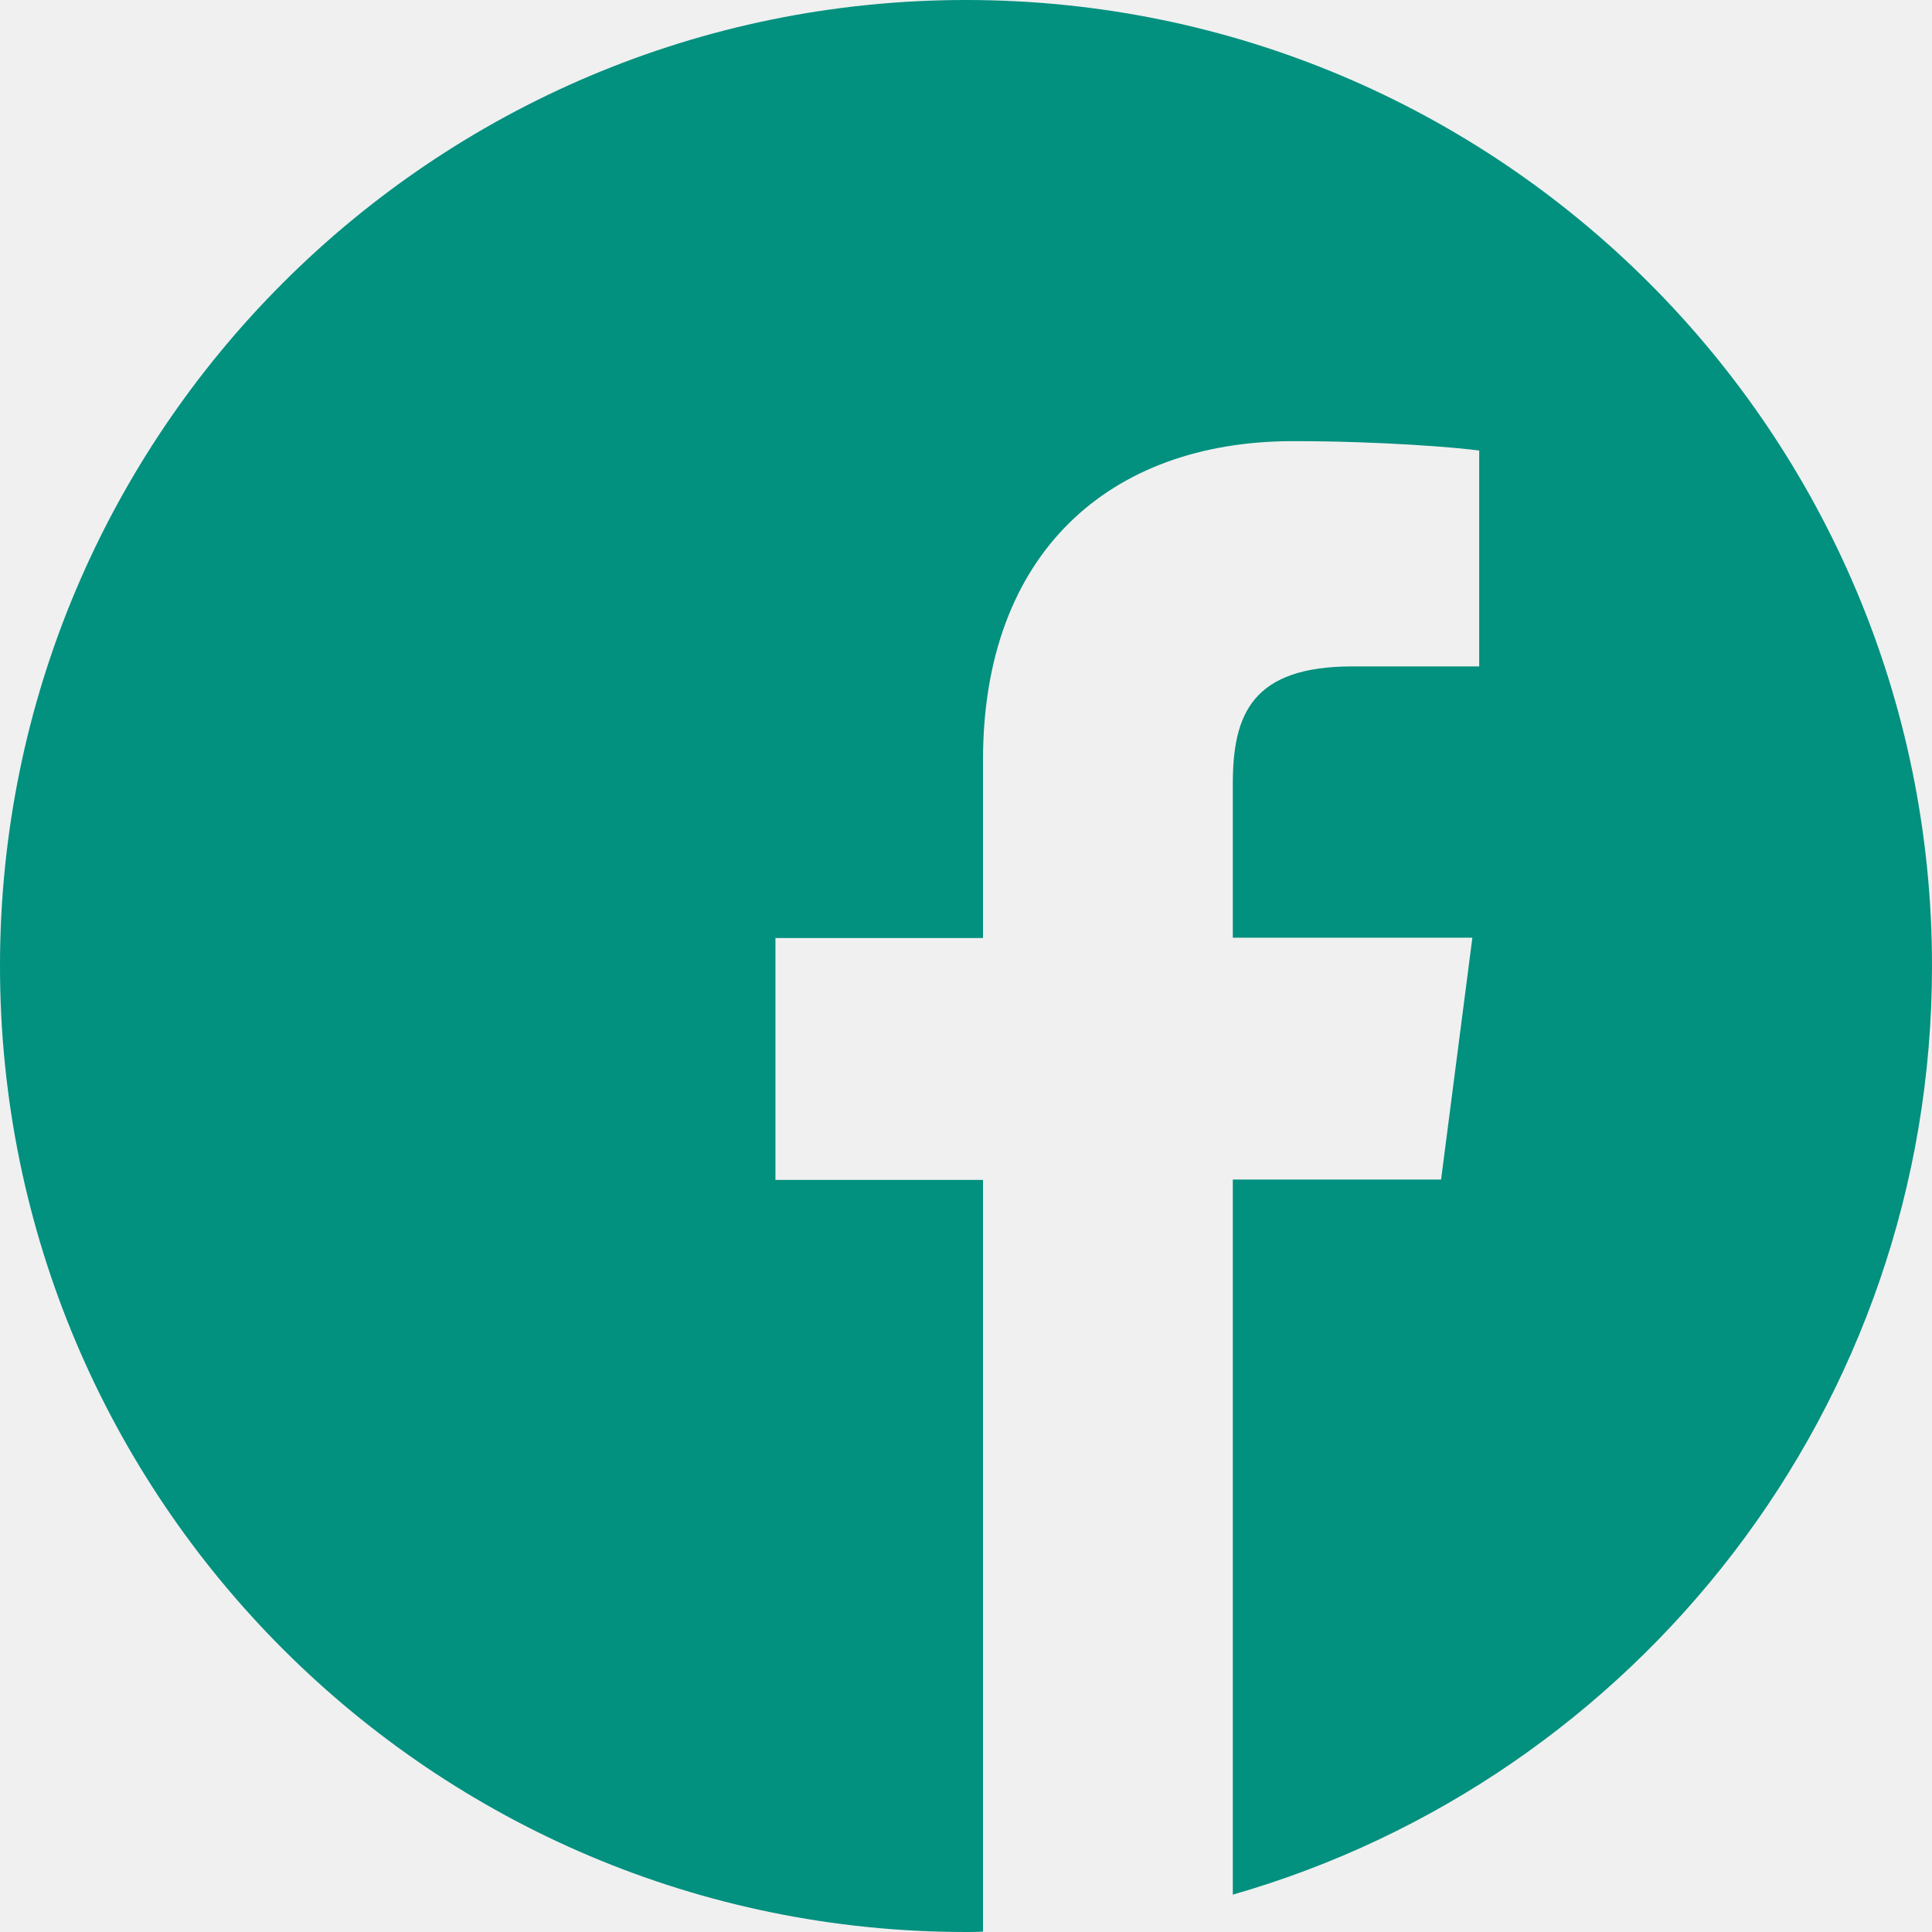
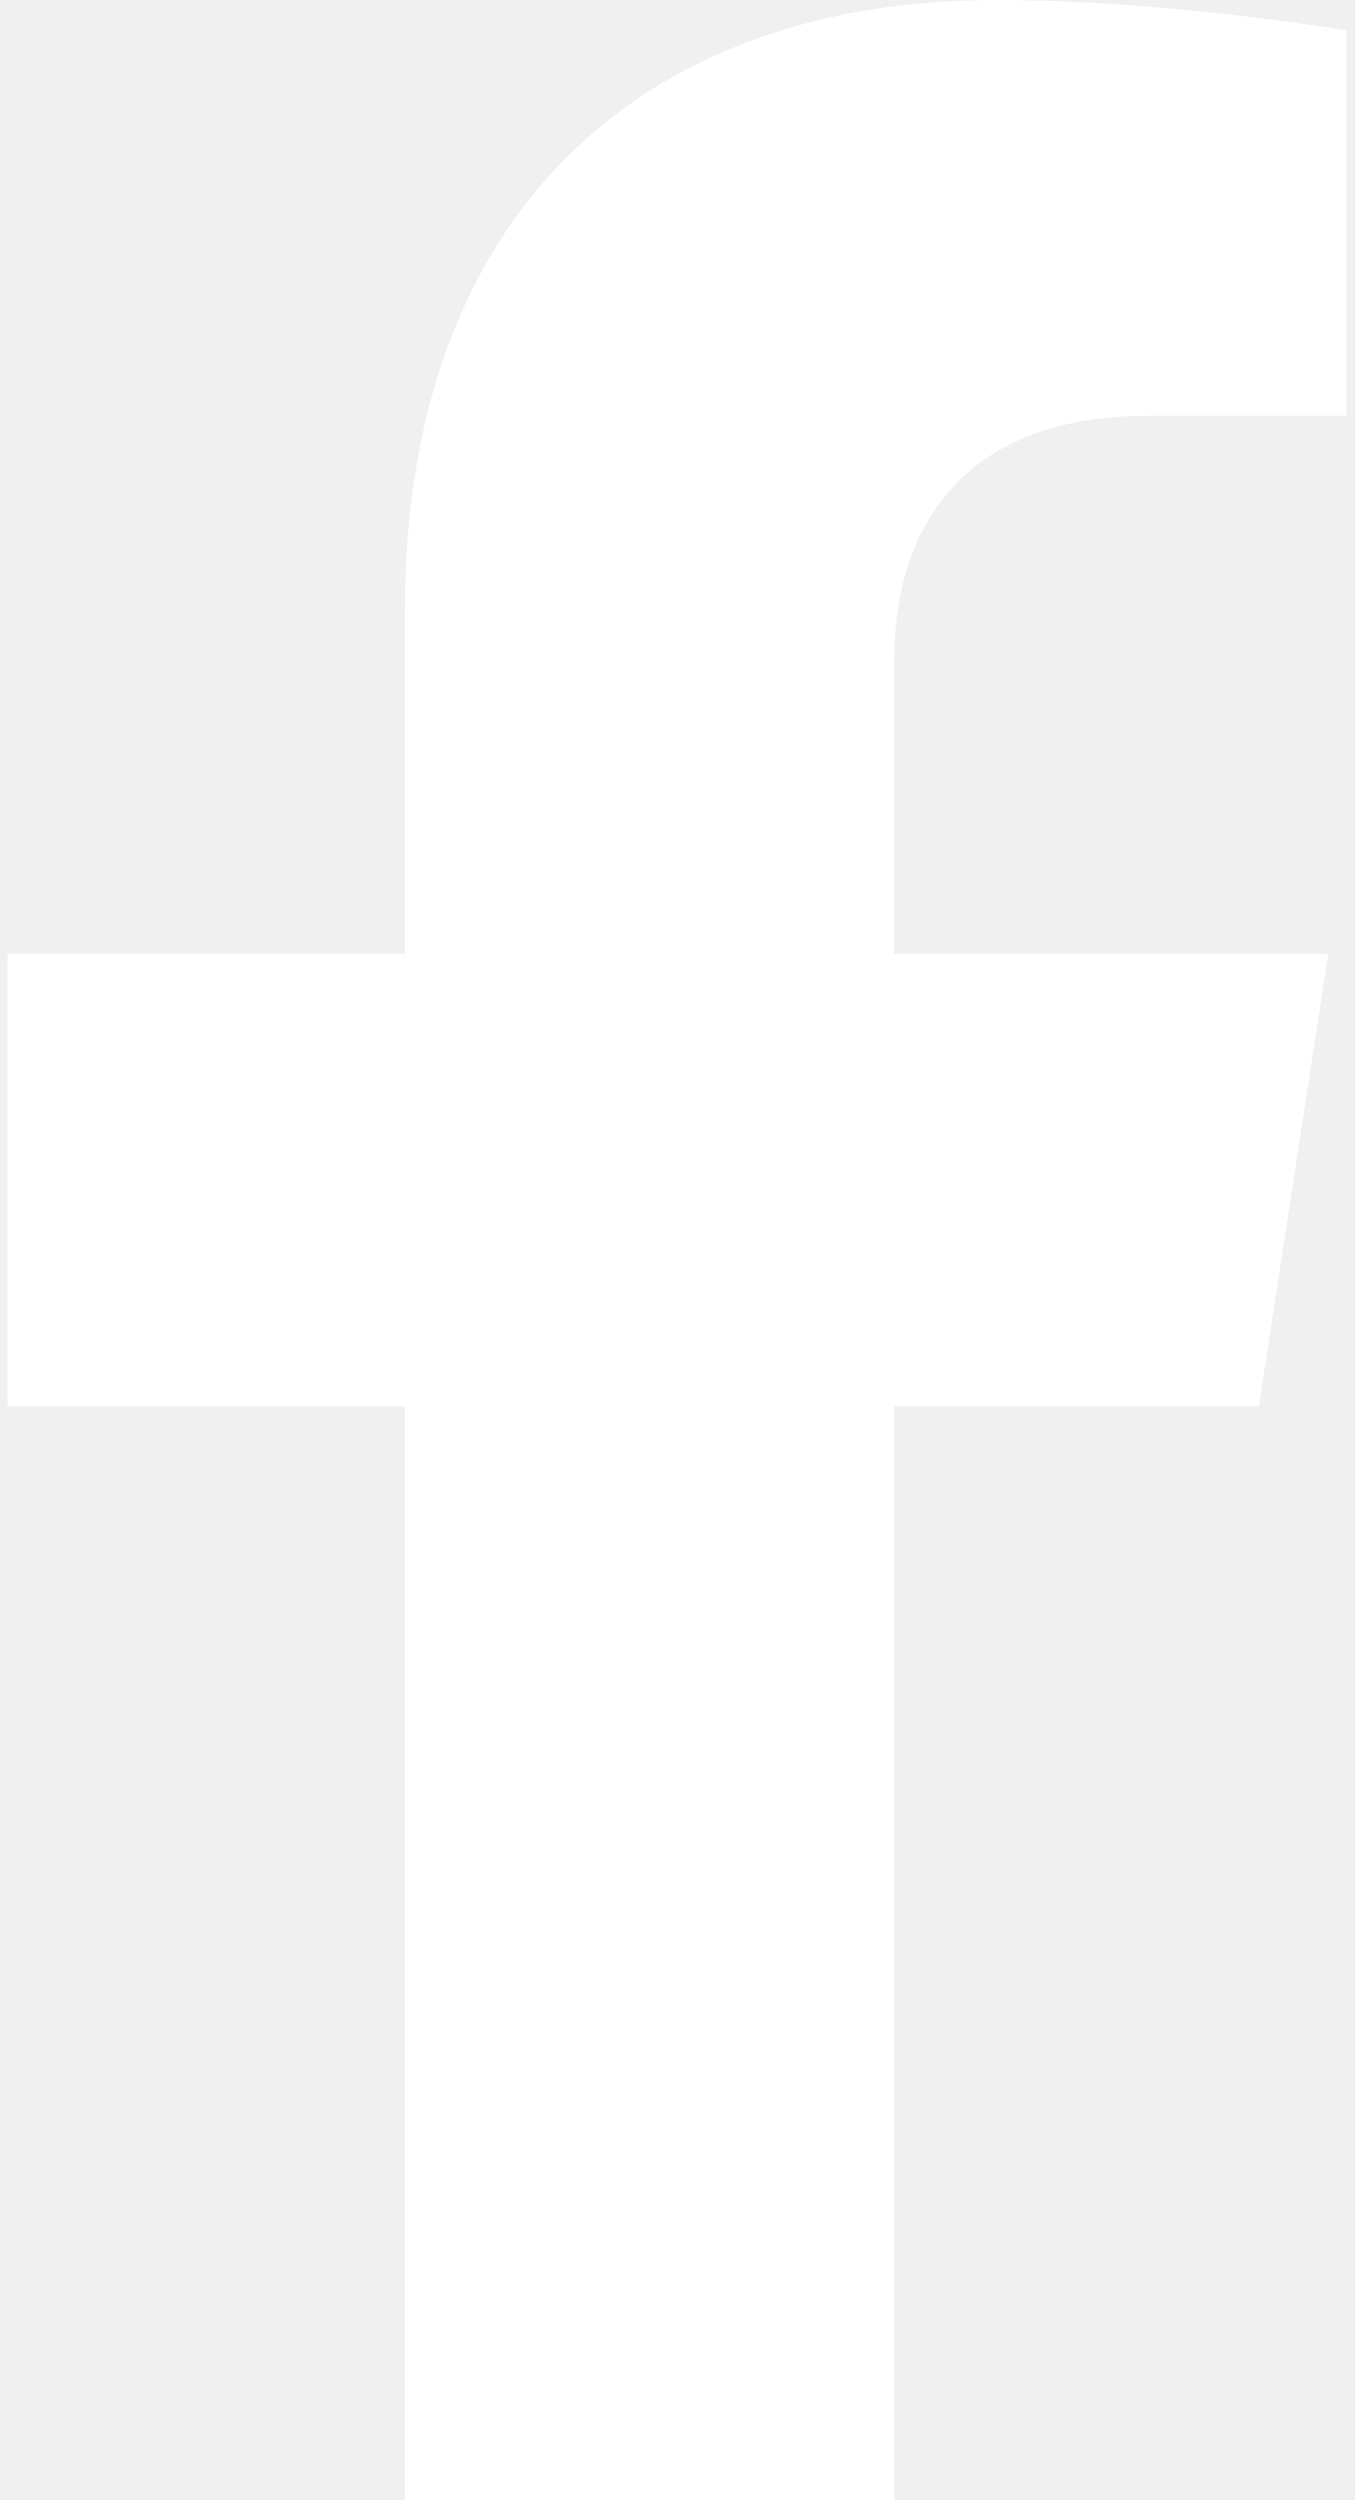
- <svg xmlns="http://www.w3.org/2000/svg" width="30px" height="30px" viewBox="0 0 30 30" version="1.1">
-   <g id="03_designs_solution-providers-🔴" stroke="none" stroke-width="1" fill="none" fill-rule="evenodd">
-     <g id="solutionproviders_02" transform="translate(-977, -664)" fill="#02907F" fill-rule="nonzero">
-       <path d="M1007,679 C1007,670.715 1000.285,664 992,664 C983.715,664 977,670.715 977,679 C977,687.285 983.715,694 992,694 C992.088,694 992.176,694 992.264,693.994 L992.264,682.322 L989.041,682.322 L989.041,678.566 L992.264,678.566 L992.264,675.801 C992.264,672.596 994.221,670.85 997.08,670.85 C998.451,670.85 999.629,670.949 999.969,670.996 L999.969,674.348 L998,674.348 C996.447,674.348 996.143,675.086 996.143,676.17 L996.143,678.561 L999.863,678.561 L999.377,682.316 L996.143,682.316 L996.143,693.42 C1002.412,691.621 1007,685.85 1007,679 Z" id="Path" />
-     </g>
-   </g>
+ <svg xmlns="http://www.w3.org/2000/svg" width="13" height="24" viewBox="0 0 13 24" fill="none">
+   <path d="M12.085 13.5L12.751 9.157H8.584V6.338C8.584 5.15 9.166 3.991 11.032 3.991H12.927V0.293C12.927 0.293 11.208 0 9.564 0C6.132 0 3.888 2.08 3.888 5.846V9.157H0.073V13.5H3.888V24H8.584V13.5H12.085Z" fill="white" />
</svg>
